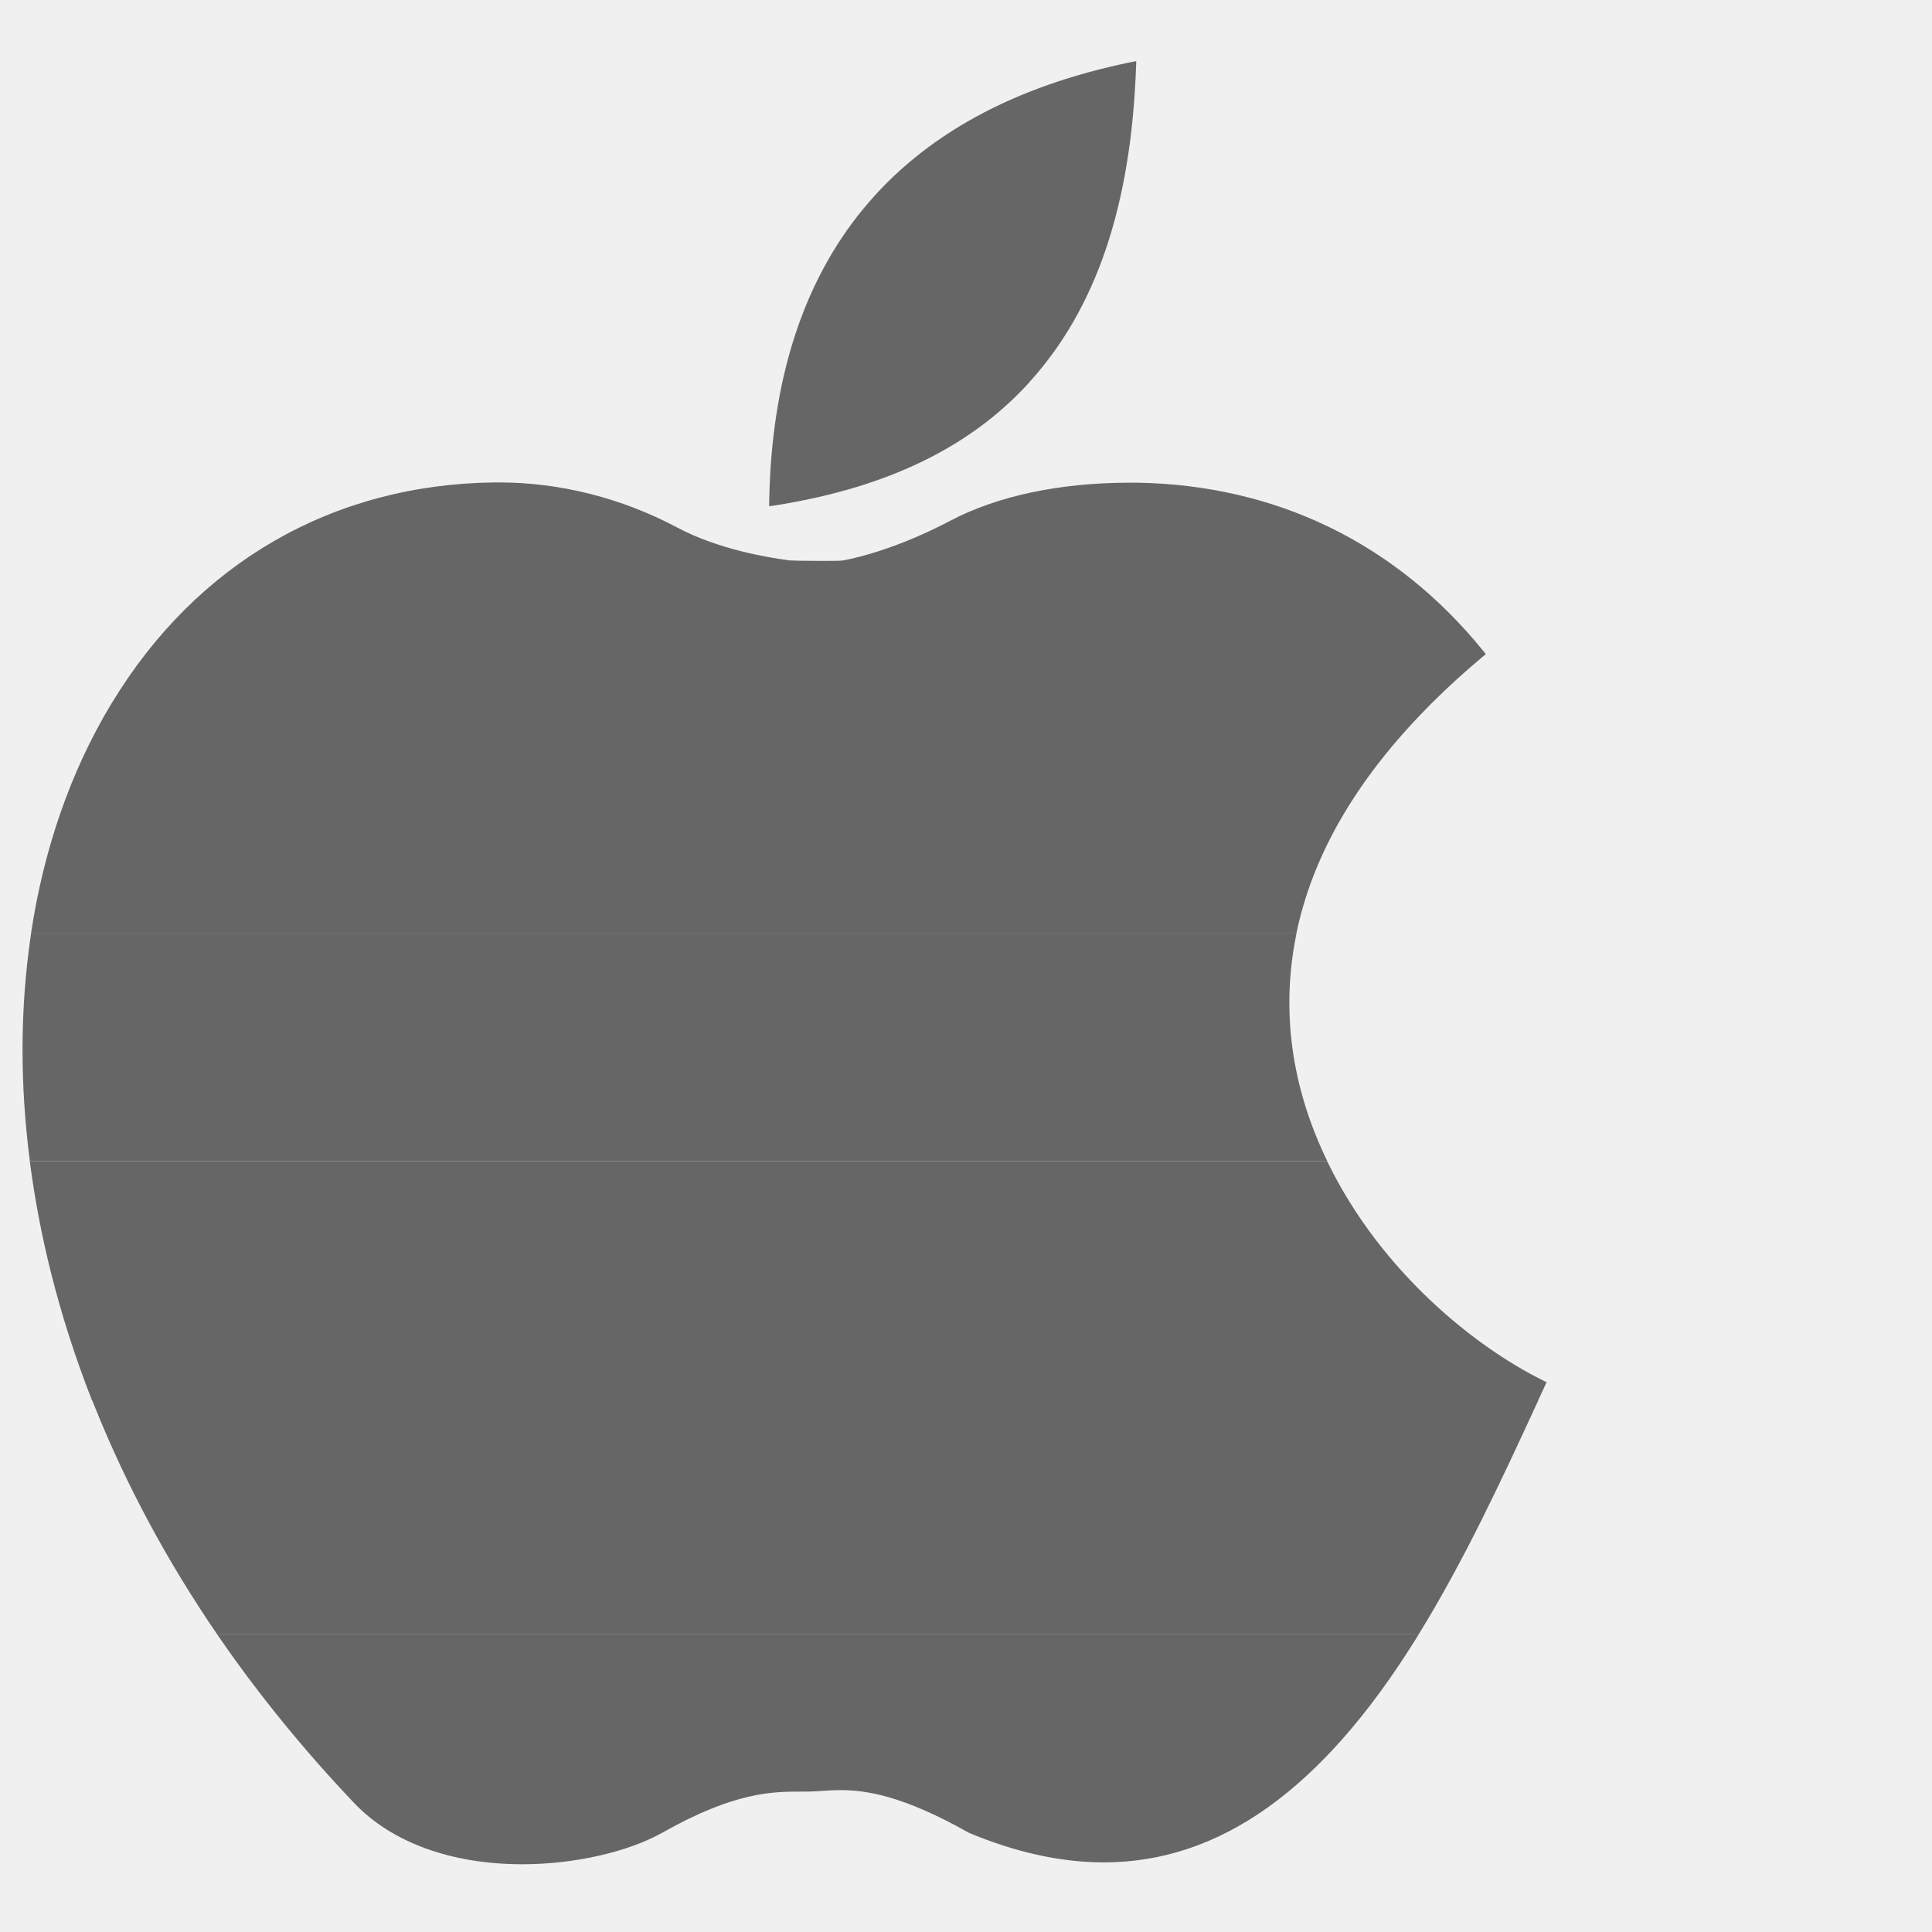
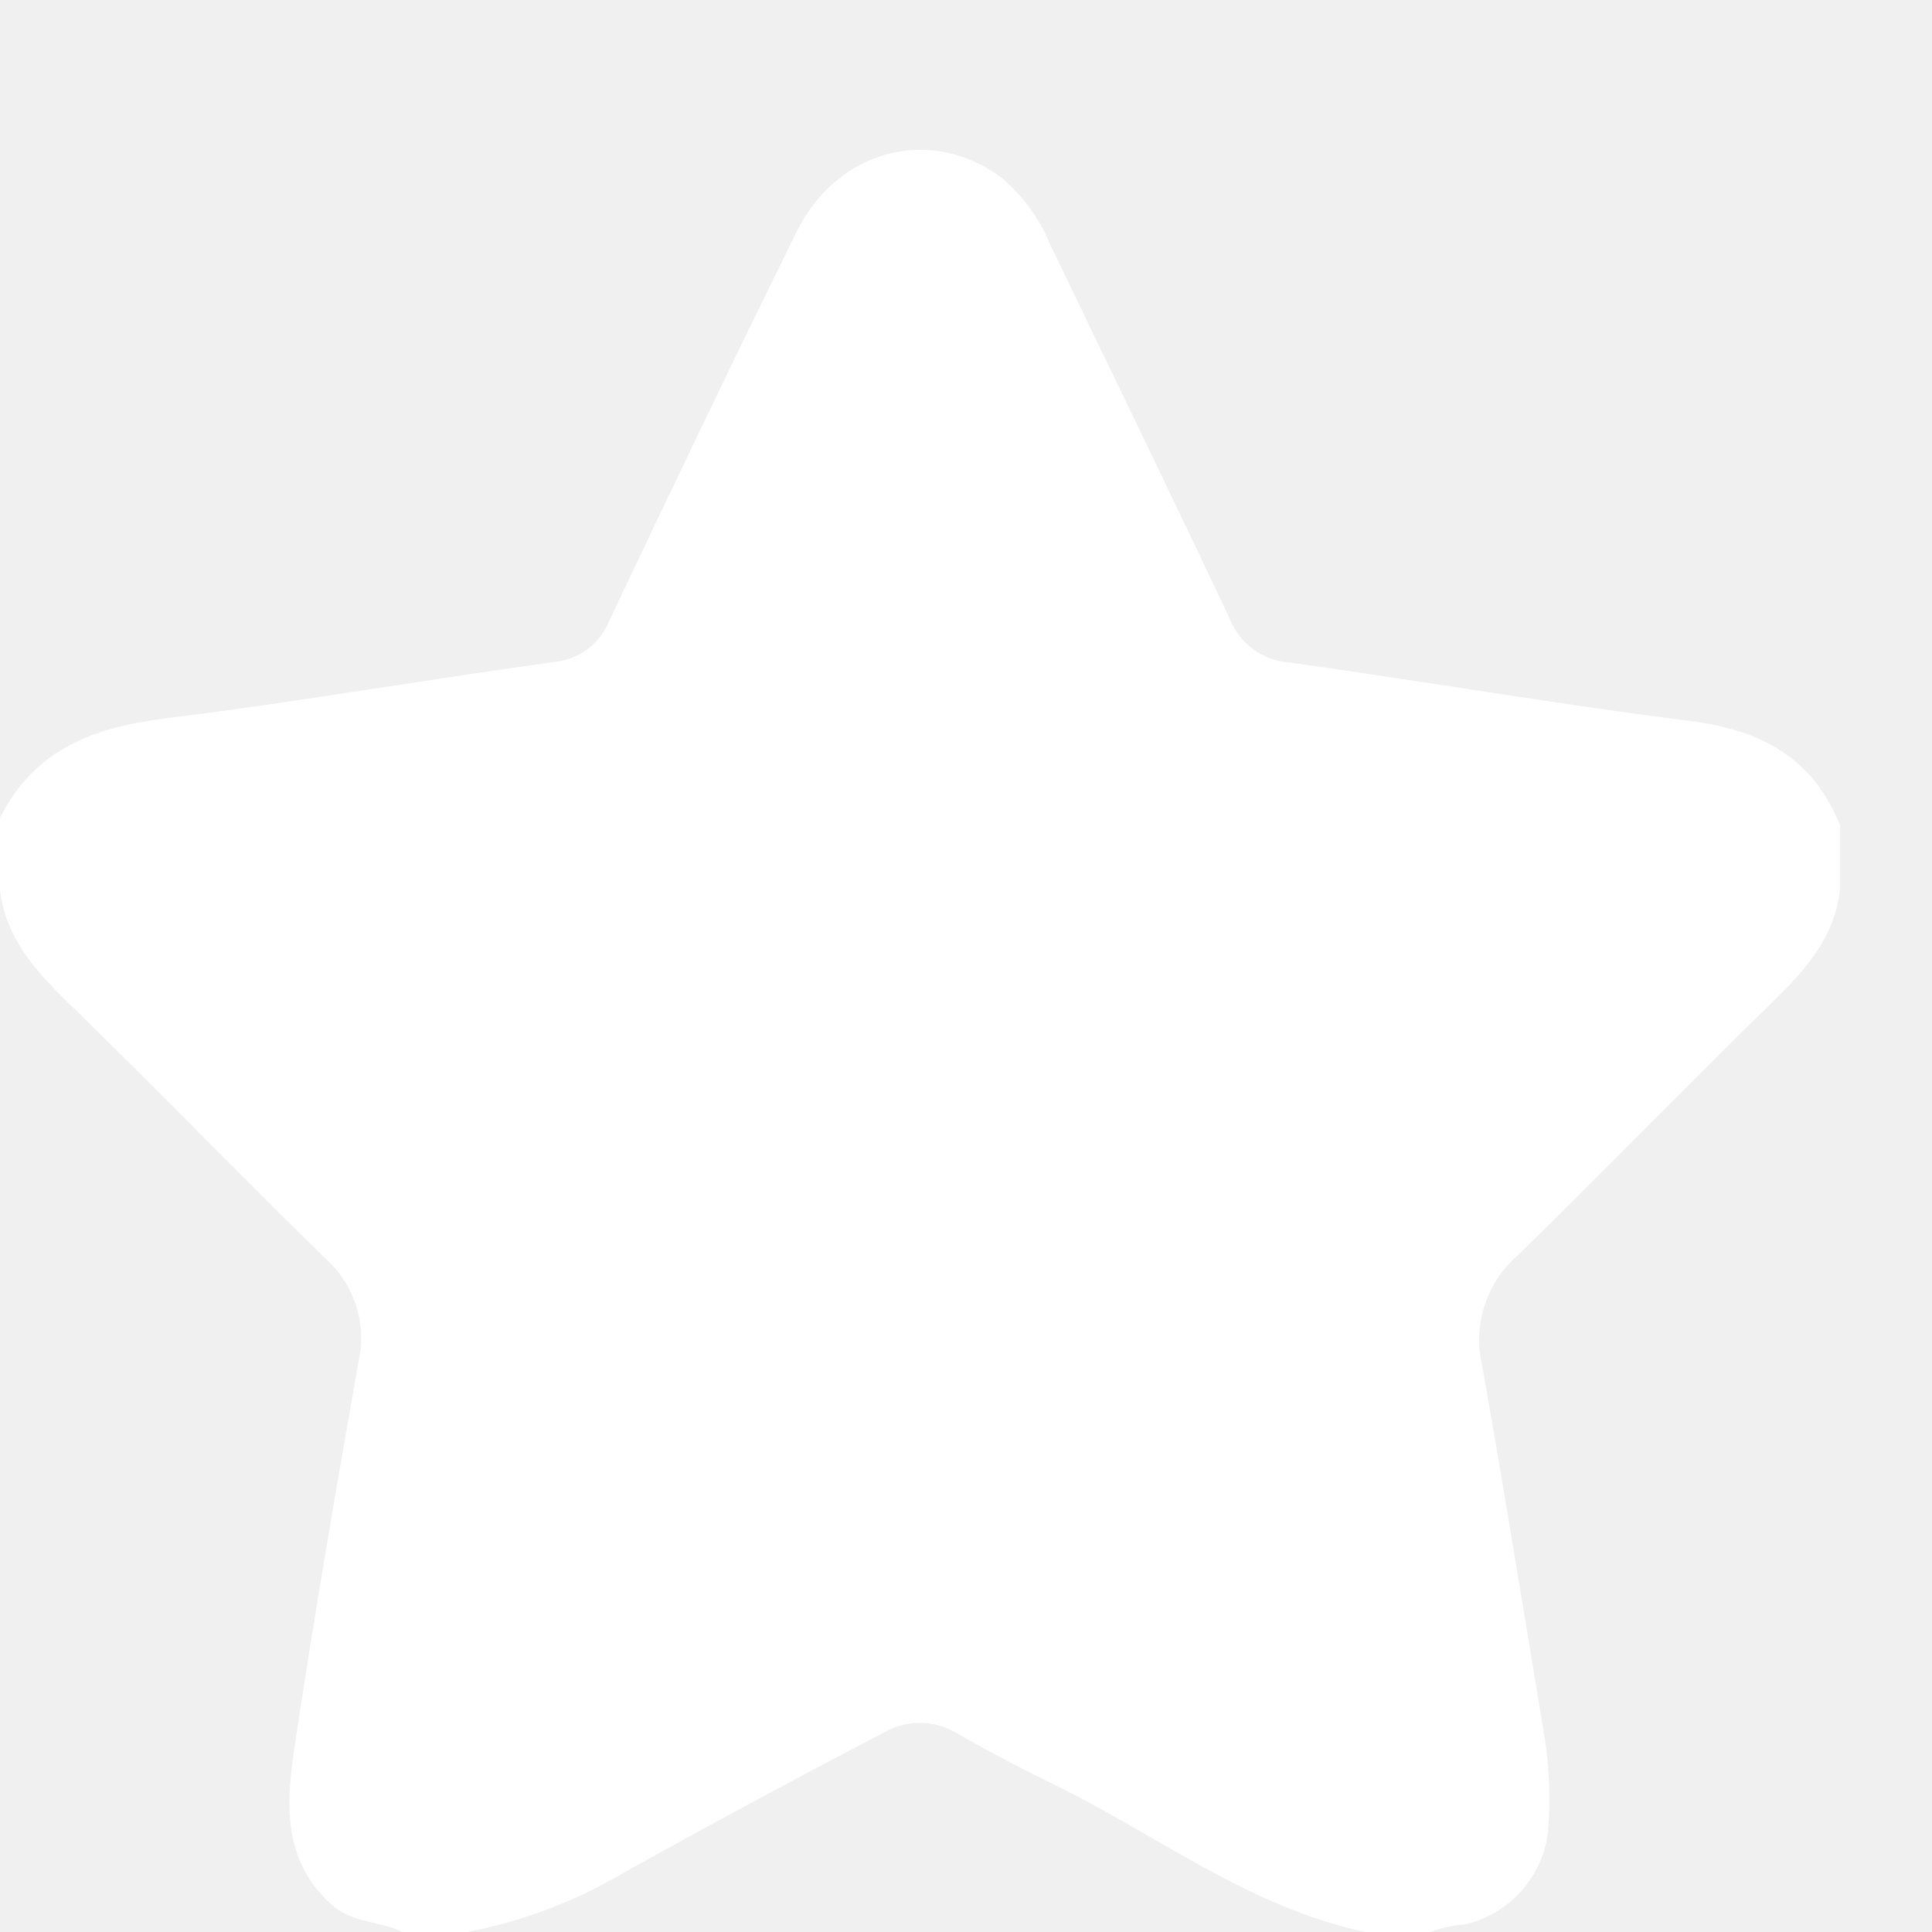
- <svg xmlns="http://www.w3.org/2000/svg" width="30" height="30">
-   <path fill="#666" d="M15.979 5.94c1.043-1.145 1.587-2.752 1.662-4.914l.003-.078-.077.016c-3.663.749-5.555 3.046-5.623 6.824l-.001.074.073-.011c1.745-.273 3.042-.898 3.964-1.91zM3.371 25.377l.067.097c.606.873 1.3 1.723 2.064 2.526.582.611 1.508.948 2.609.948.807 0 1.643-.19 2.183-.495 1.117-.631 1.709-.633 2.141-.633.087 0 .168-0.0.246-.005l.071-.005c.093-.006.19-.013.299-.013.383 0 .955.075 1.995.663.726.304 1.43.459 2.092.459h0c1.803 0 3.385-1.129 4.834-3.448l.059-.095H3.371z" />
-   <path fill="#666" d="M22.245 10.906c.241-.24.501-.477.78-.71l.047-.039-.038-.047c-1.359-1.677-3.221-2.581-5.383-2.615l-.099-0c-1.096 0-2.065.205-2.802.594-.956.504-1.667.615-1.674.616-.012.002-.091.005-.305.005-.261 0-.486-.005-.513-.008l-.017-.003c-.307-.04-1.088-.168-1.722-.506-.861-.459-1.82-.702-2.774-.702l-.063 0c-2.522.028-4.63 1.257-5.939 3.415H22.245zm-2.114 3.585c.248-1.2.918-2.365 2.01-3.48l.103-.105H1.742l-.018.03C1.096 11.978.68 13.184.482 14.49l19.649 0zm.48 3.541c-.496-1.018-.739-2.195-.493-3.467l.014-.074H.484l-.008.052c-.166 1.133-.166 2.305-.012 3.488l20.147 0z" />
-   <path fill="#666" d="M1.429 21.747H23.884l.131-.284-.054-.027c-1.075-.532-2.515-1.697-3.336-3.37l-.017-.035H.463l.009.07c.137 1.025.417 2.27.957 3.645zm1.943 3.631H22.029c.712-1.154 1.3-2.426 1.816-3.543l.041-.088H1.433l.034.085c.491 1.226 1.128 2.41 1.905 3.546z" />
+ <svg xmlns="http://www.w3.org/2000/svg" id="Layer_1" data-name="Layer 1" viewBox="0 0 105 105">
+   <path d="M91.865,39.186c-7.288-.919-14.534-2.171-21.812-3.184a3.735,3.735,0,0,1-3.211-2.36c-3.215-6.823-6.524-13.603-9.79-20.402a9.184,9.184,0,0,0-2.625-3.579c-3.802-2.859-8.909-1.576-11.135,2.939-3.451,6.998-6.819,14.038-10.16,21.09a3.577,3.577,0,0,1-3.046,2.29c-7.021.971-14.01,2.185-21.042,3.055C5.124,39.521,1.856,40.707,0,44.453V48.359c.306,2.607,1.902,4.382,3.702,6.134,4.704,4.579,9.275,9.296,13.966,13.89A5.787,5.787,0,0,1,19.486,73.993c-1.23,6.976-2.433,13.958-3.481,20.964-.454,3.032-.666,6.09,1.971,8.522,1.155,1.065,2.65.9,3.899,1.522h3.516a26.46,26.46,0,0,0,8.477-3.205q6.987-3.892,14.088-7.59a3.907,3.907,0,0,1,4.07-0c1.688.98,3.427,1.883,5.175,2.735,5.641,2.751,10.703,6.736,17.018,8.06h3.516a6.029,6.029,0,0,1,1.831-.404,5.855,5.855,0,0,0,4.573-5.147,21.729,21.729,0,0,0-.167-4.864c-1.126-6.803-2.219-13.613-3.428-20.4a6.09,6.09,0,0,1,1.932-5.952C87.136,63.693,91.658,59.01,96.32,54.471c1.792-1.744,3.382-3.513,3.68-6.111V44.844C98.528,41.172,95.69,39.669,91.865,39.186Z" fill="#fff" />
</svg>
